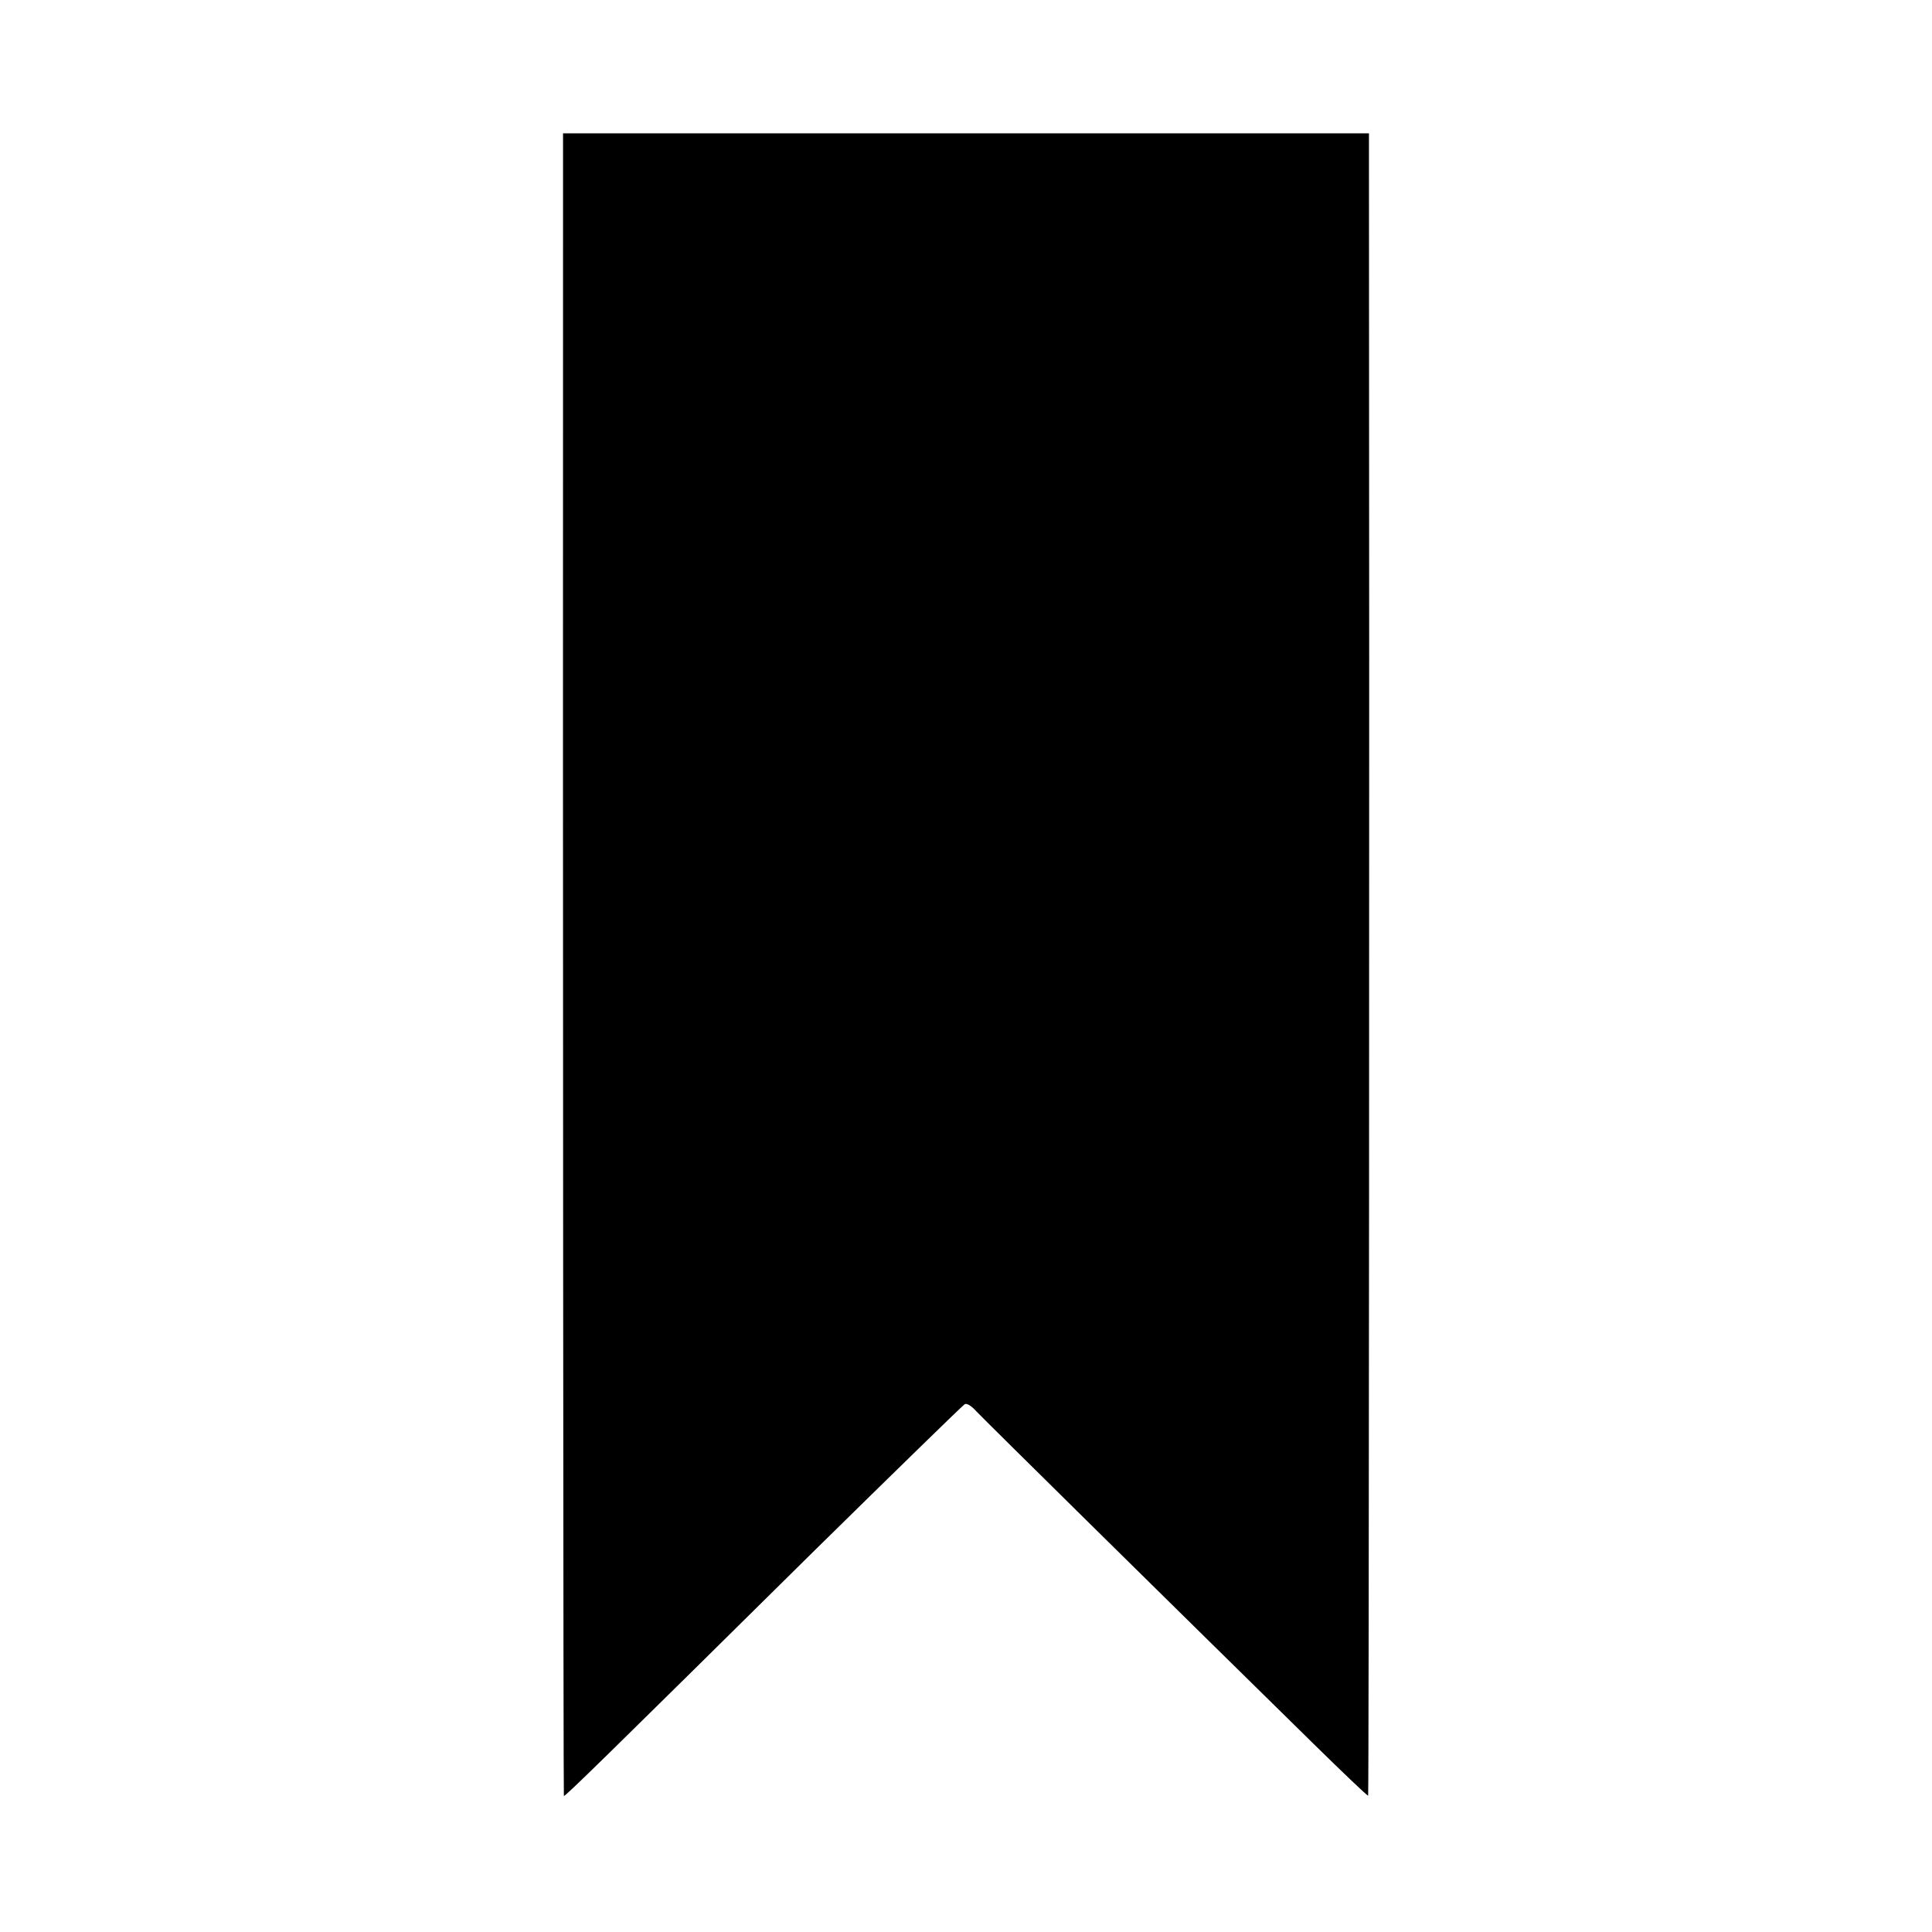
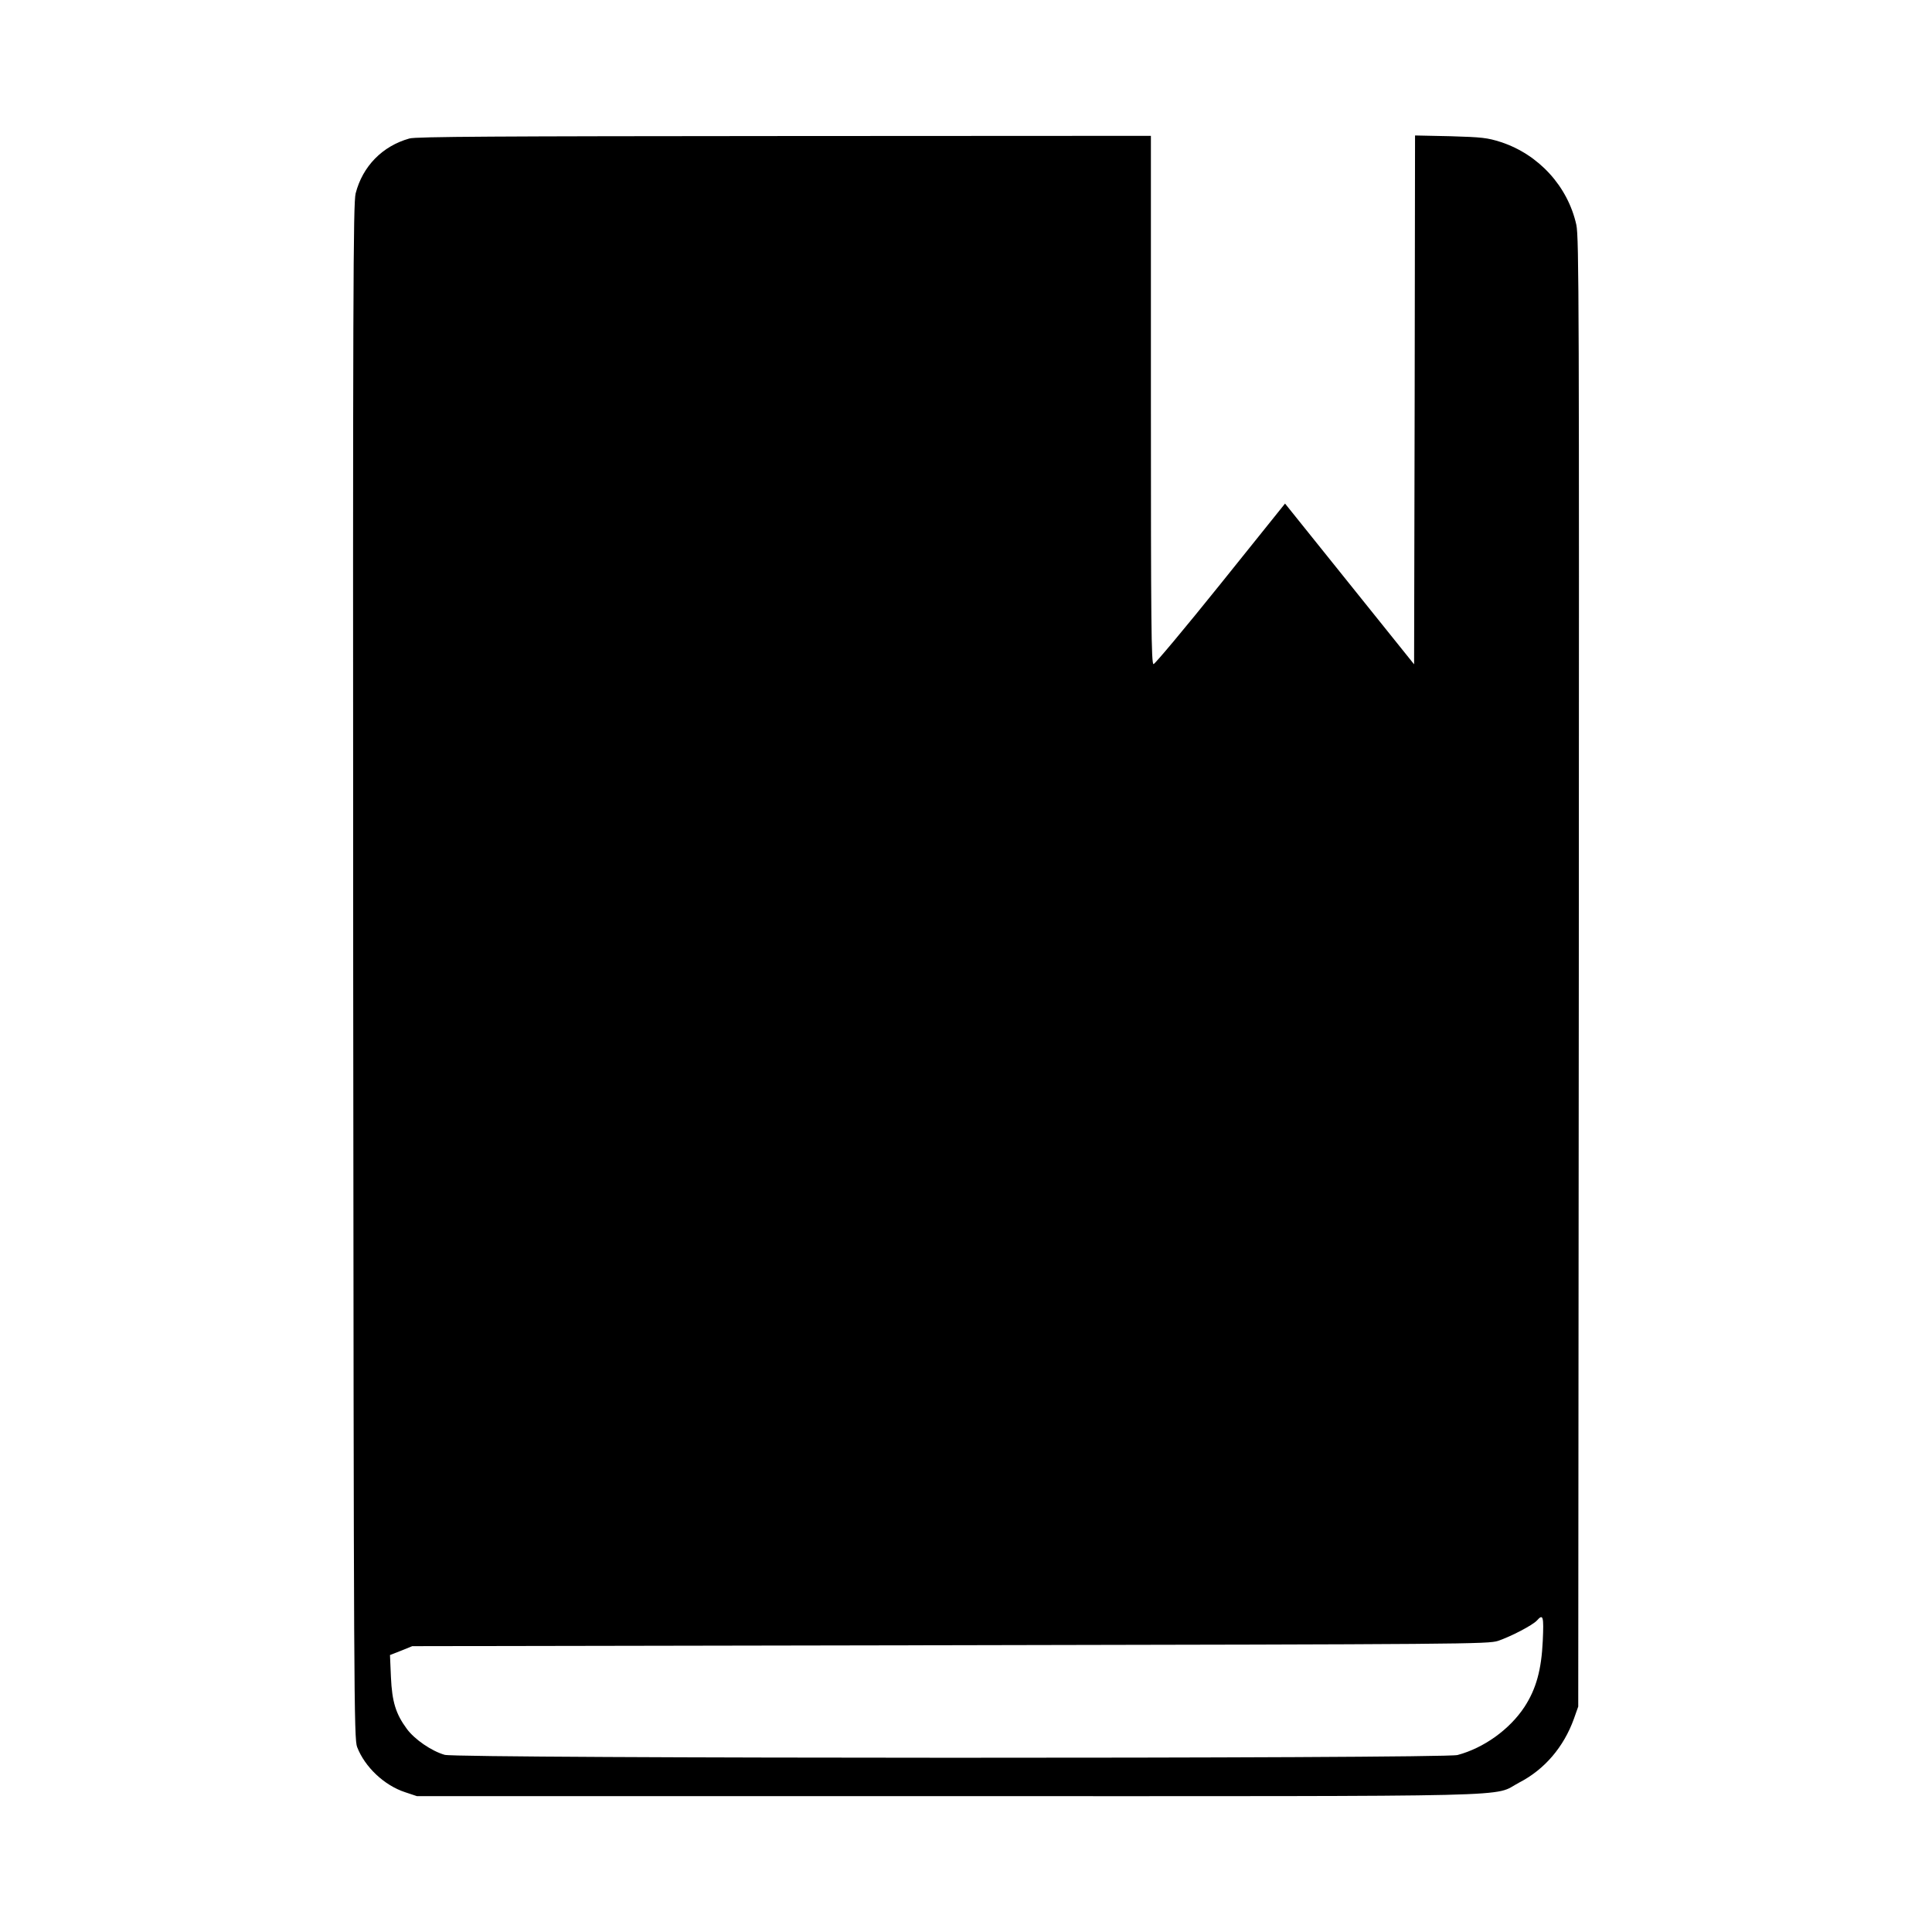
- <svg xmlns="http://www.w3.org/2000/svg" version="1" width="933.333" height="933.333" viewBox="0 0 700 700">
-   <path d="M204 90.4c-.1 230.8.1 560 .3 560.3.4.3 13.5-12.5 91-89.1 29.1-28.6 53.5-52.4 54.2-52.8.7-.5 2.4.5 4.2 2.5 2.7 2.9 73.3 72.5 122.1 120.4 10.8 10.6 19.7 19.1 19.9 18.9.3-.3.5-387.8.3-587.2V48.3H204v42.1z" />
+ <svg xmlns="http://www.w3.org/2000/svg" version="1" width="1365.333" height="1365.333" viewBox="0 0 1024 1024">
+   <path d="M217 73.4c-14.3 4-24.8 14.7-28.5 29.1-1.3 5.5-1.5 48.9-1.3 412.5.3 385.4.4 406.7 2.1 411 4.1 10.6 14.4 20.3 25.4 23.9l6.3 2.1h281.8c313.9 0 287.5.6 302.4-7.2 13.4-6.9 23.6-18.8 29-33.8l2.3-6.5.3-389c.2-352.9.1-389.7-1.3-396.3-4.5-20.4-19.9-37.3-40-43.9-7.2-2.3-10-2.6-26.7-3.1l-18.8-.4-.2 140.1-.3 140.2-34.2-42.6-34.2-42.6-34.2 42.6c-18.8 23.4-34.8 42.5-35.5 42.5-1.2 0-1.4-22.2-1.4-140V72l-194.2.1c-152.3.1-195.3.3-198.8 1.3zm600.7 796.3c-.7 15.3-3.5 25.5-9.7 35-7.9 12-21.6 21.8-35.5 25.5-7.7 2-529.9 1.9-536.8-.1-7-2-16-8.2-20.1-13.8-5.8-7.9-7.8-14.2-8.4-27.4l-.5-11.7 5.9-2.3 5.9-2.4 285-.5c273.7-.5 285.2-.6 290.5-2.3 7-2.4 18.3-8.3 20.6-10.8 3.3-3.7 3.7-2.3 3.1 10.8z" />
</svg>
